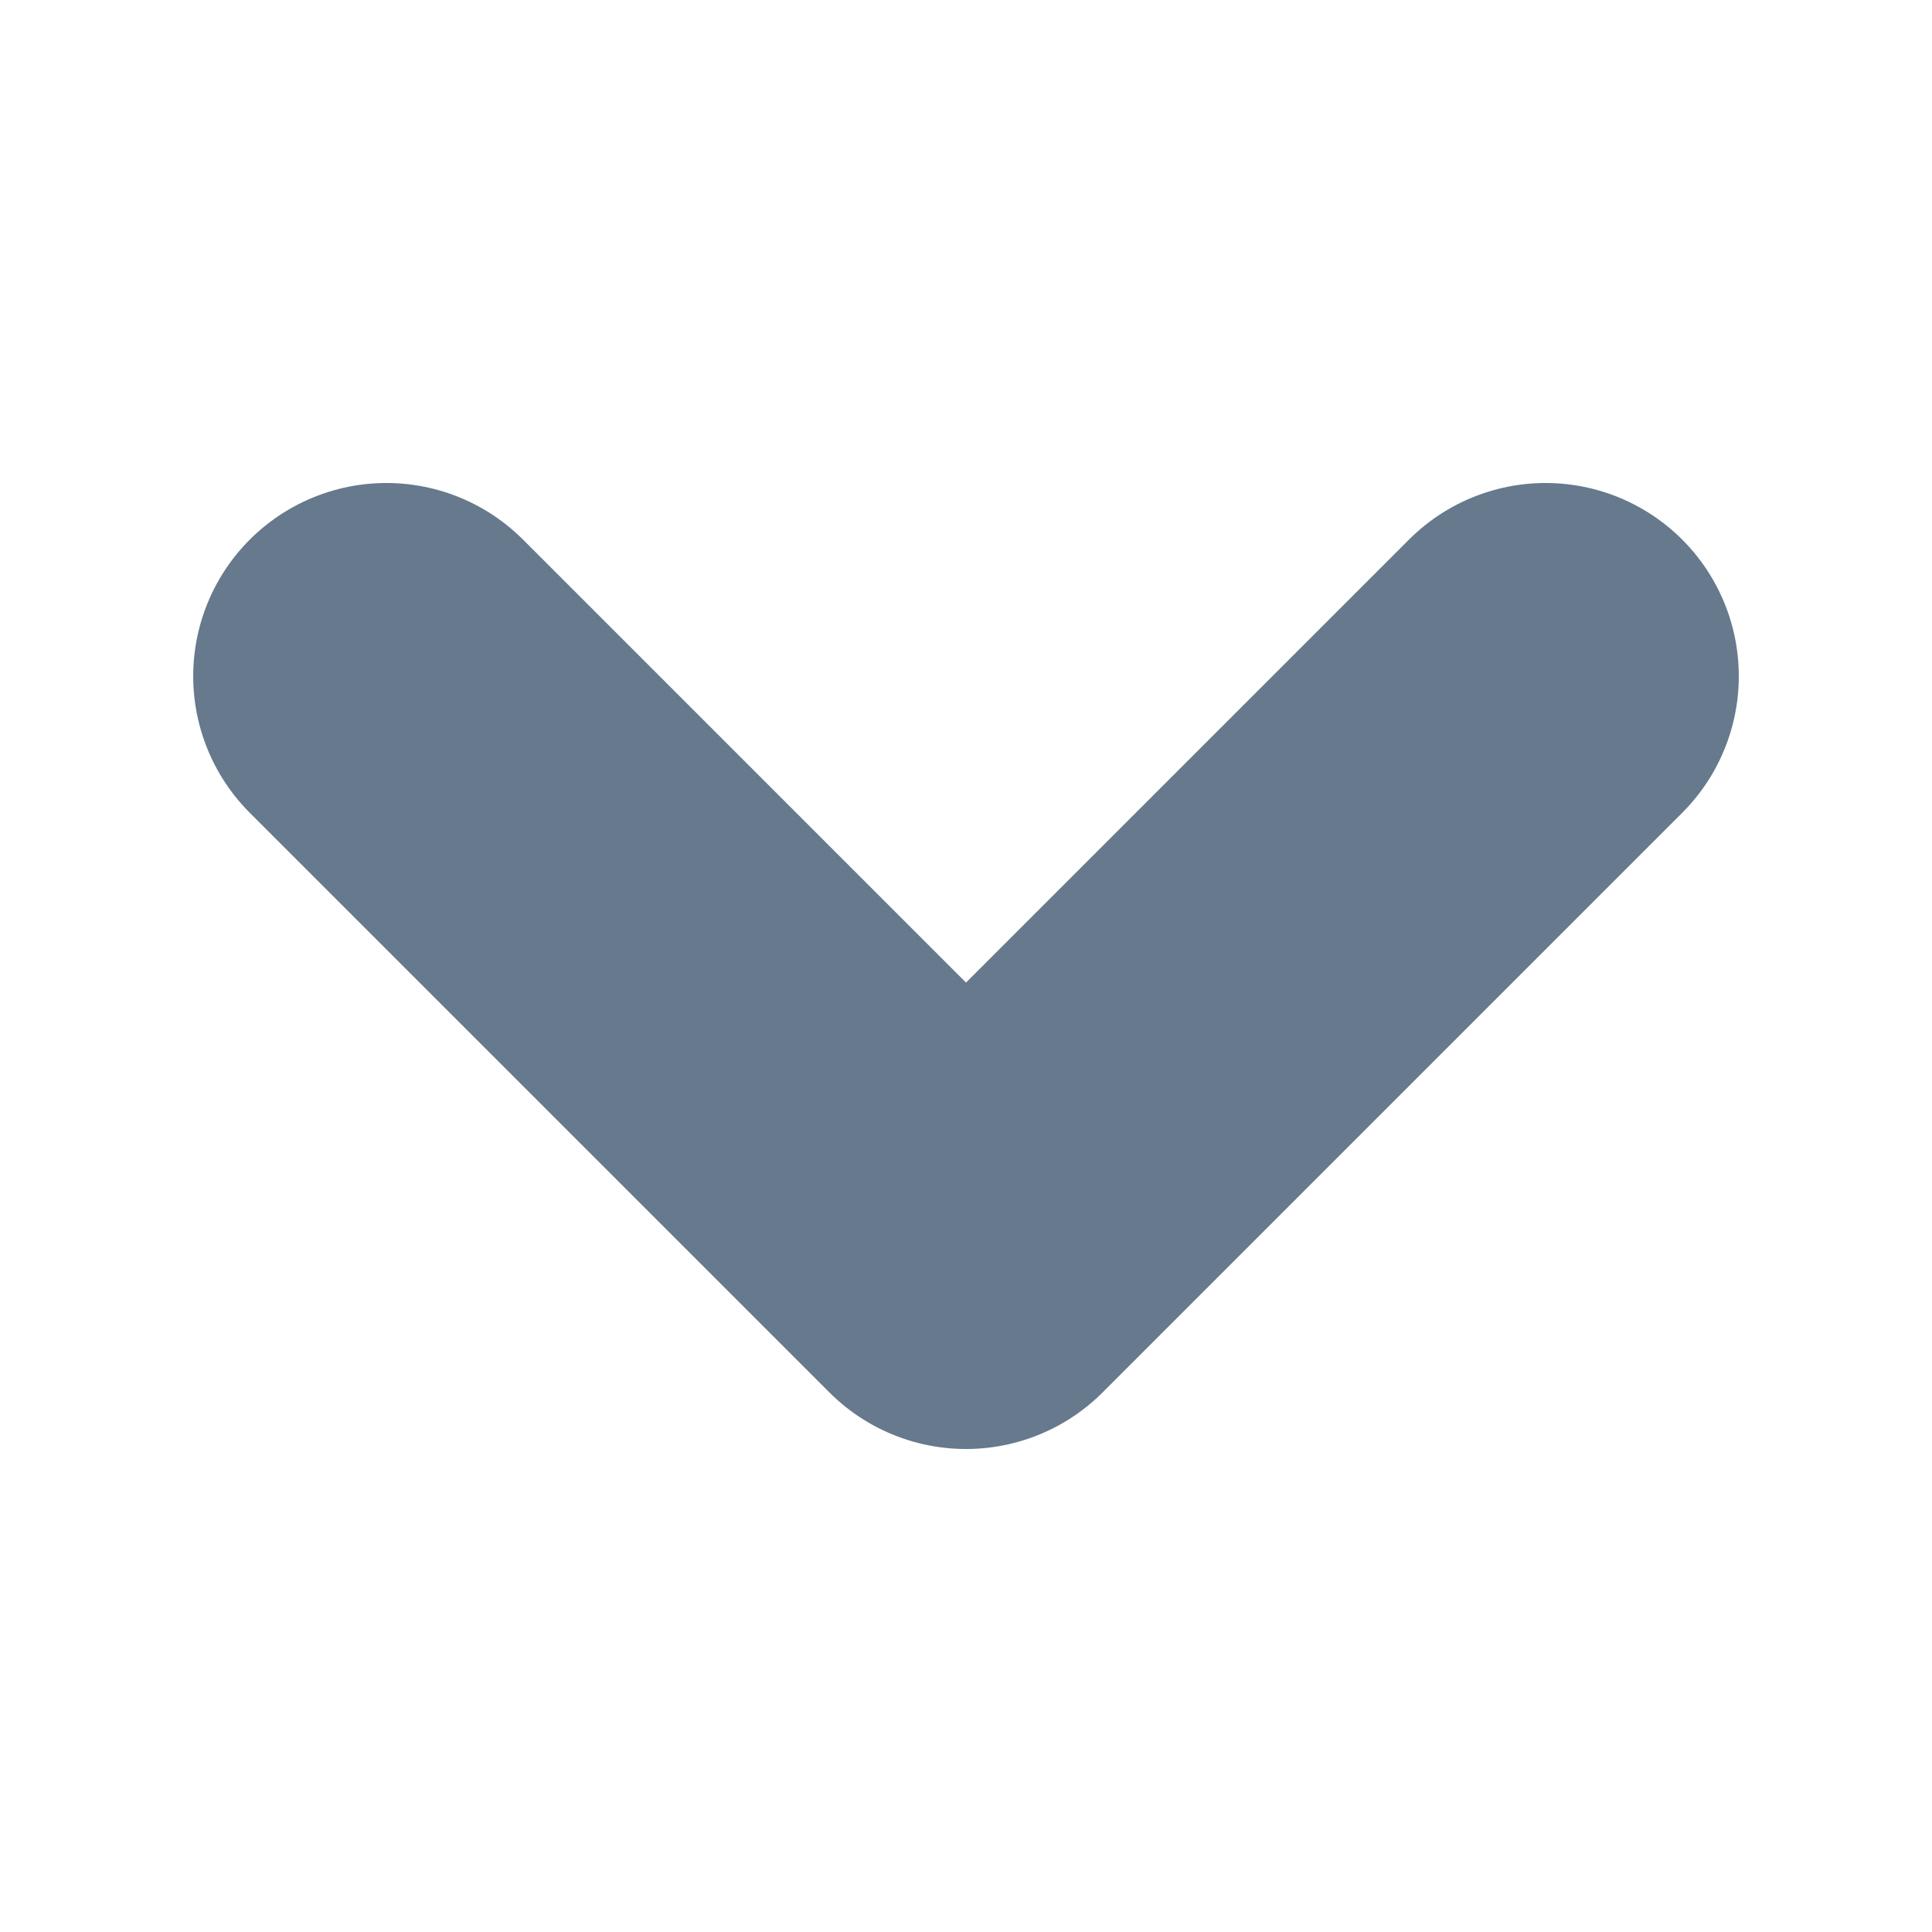
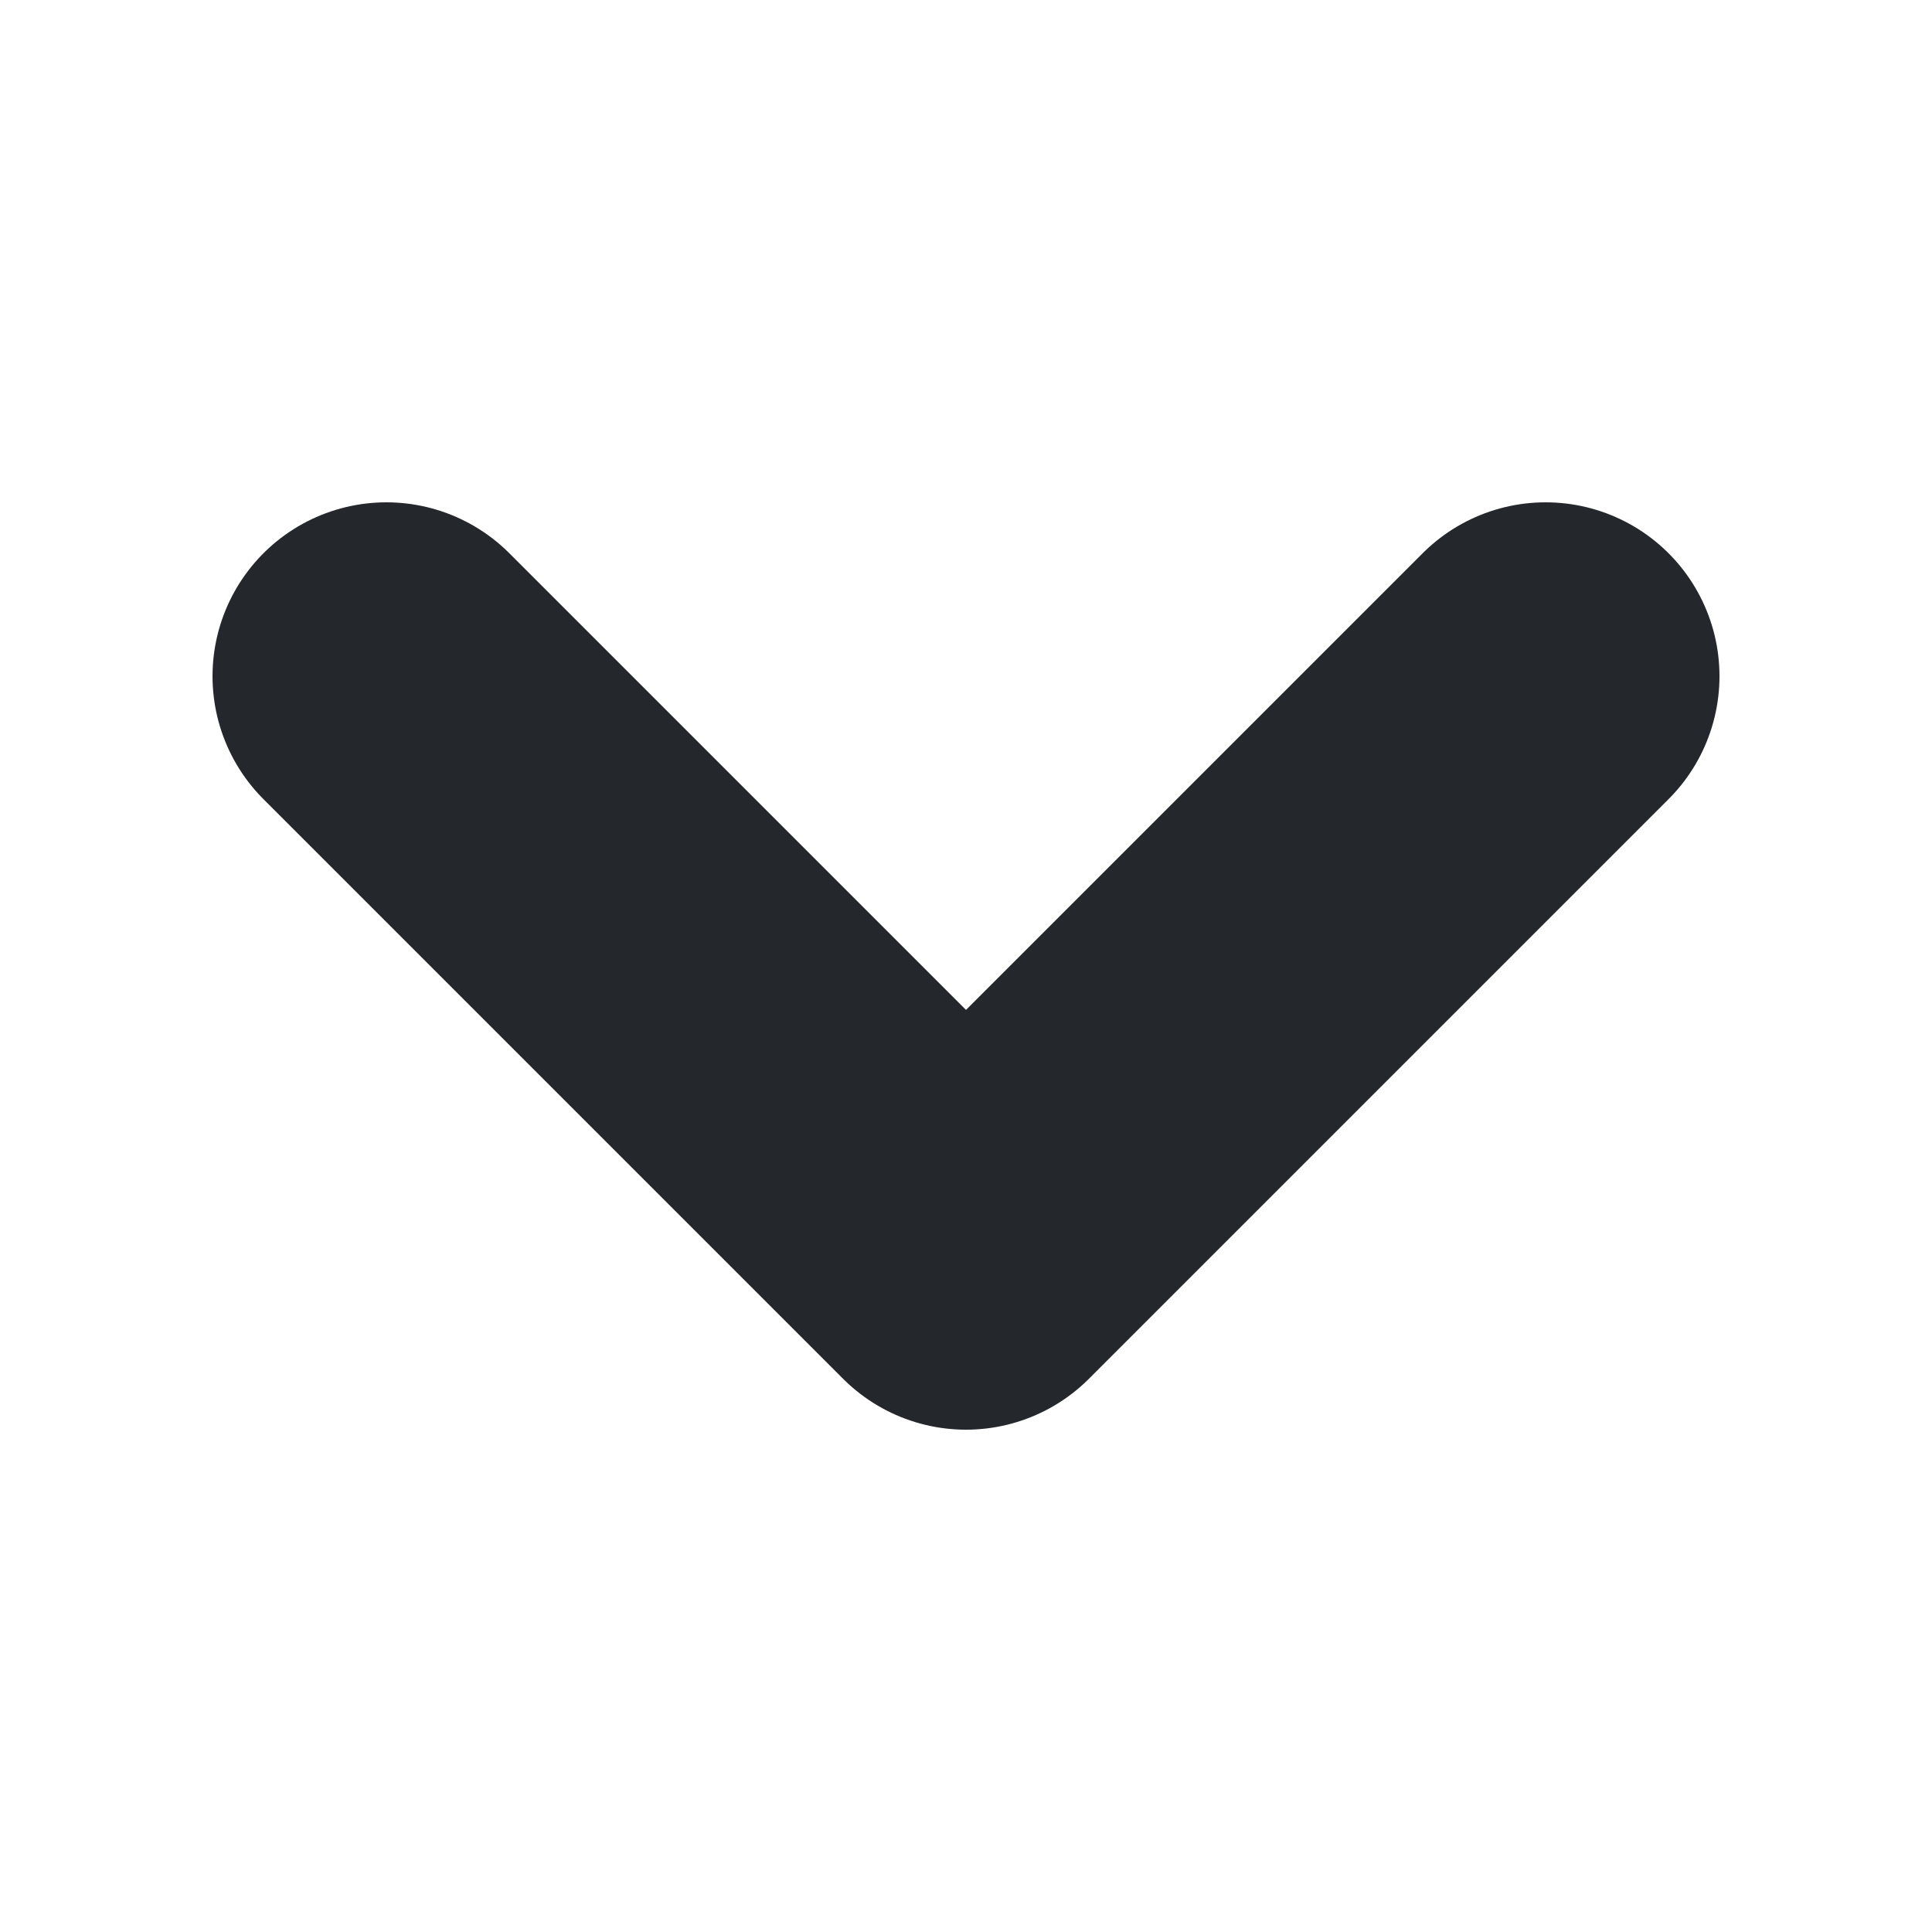
<svg xmlns="http://www.w3.org/2000/svg" width="10" height="10" viewBox="0 0 10 10">
-   <path d="M2 3.5L5 6.5L8 3.5" fill="none" stroke="#66798D" stroke-width="2" stroke-linecap="round" stroke-linejoin="round" />
+   <path d="M2 3.5L5 6.5L8 3.5" fill="none" stroke="#24272B" stroke-width="1.8" stroke-linecap="round" stroke-linejoin="round" />
</svg>
